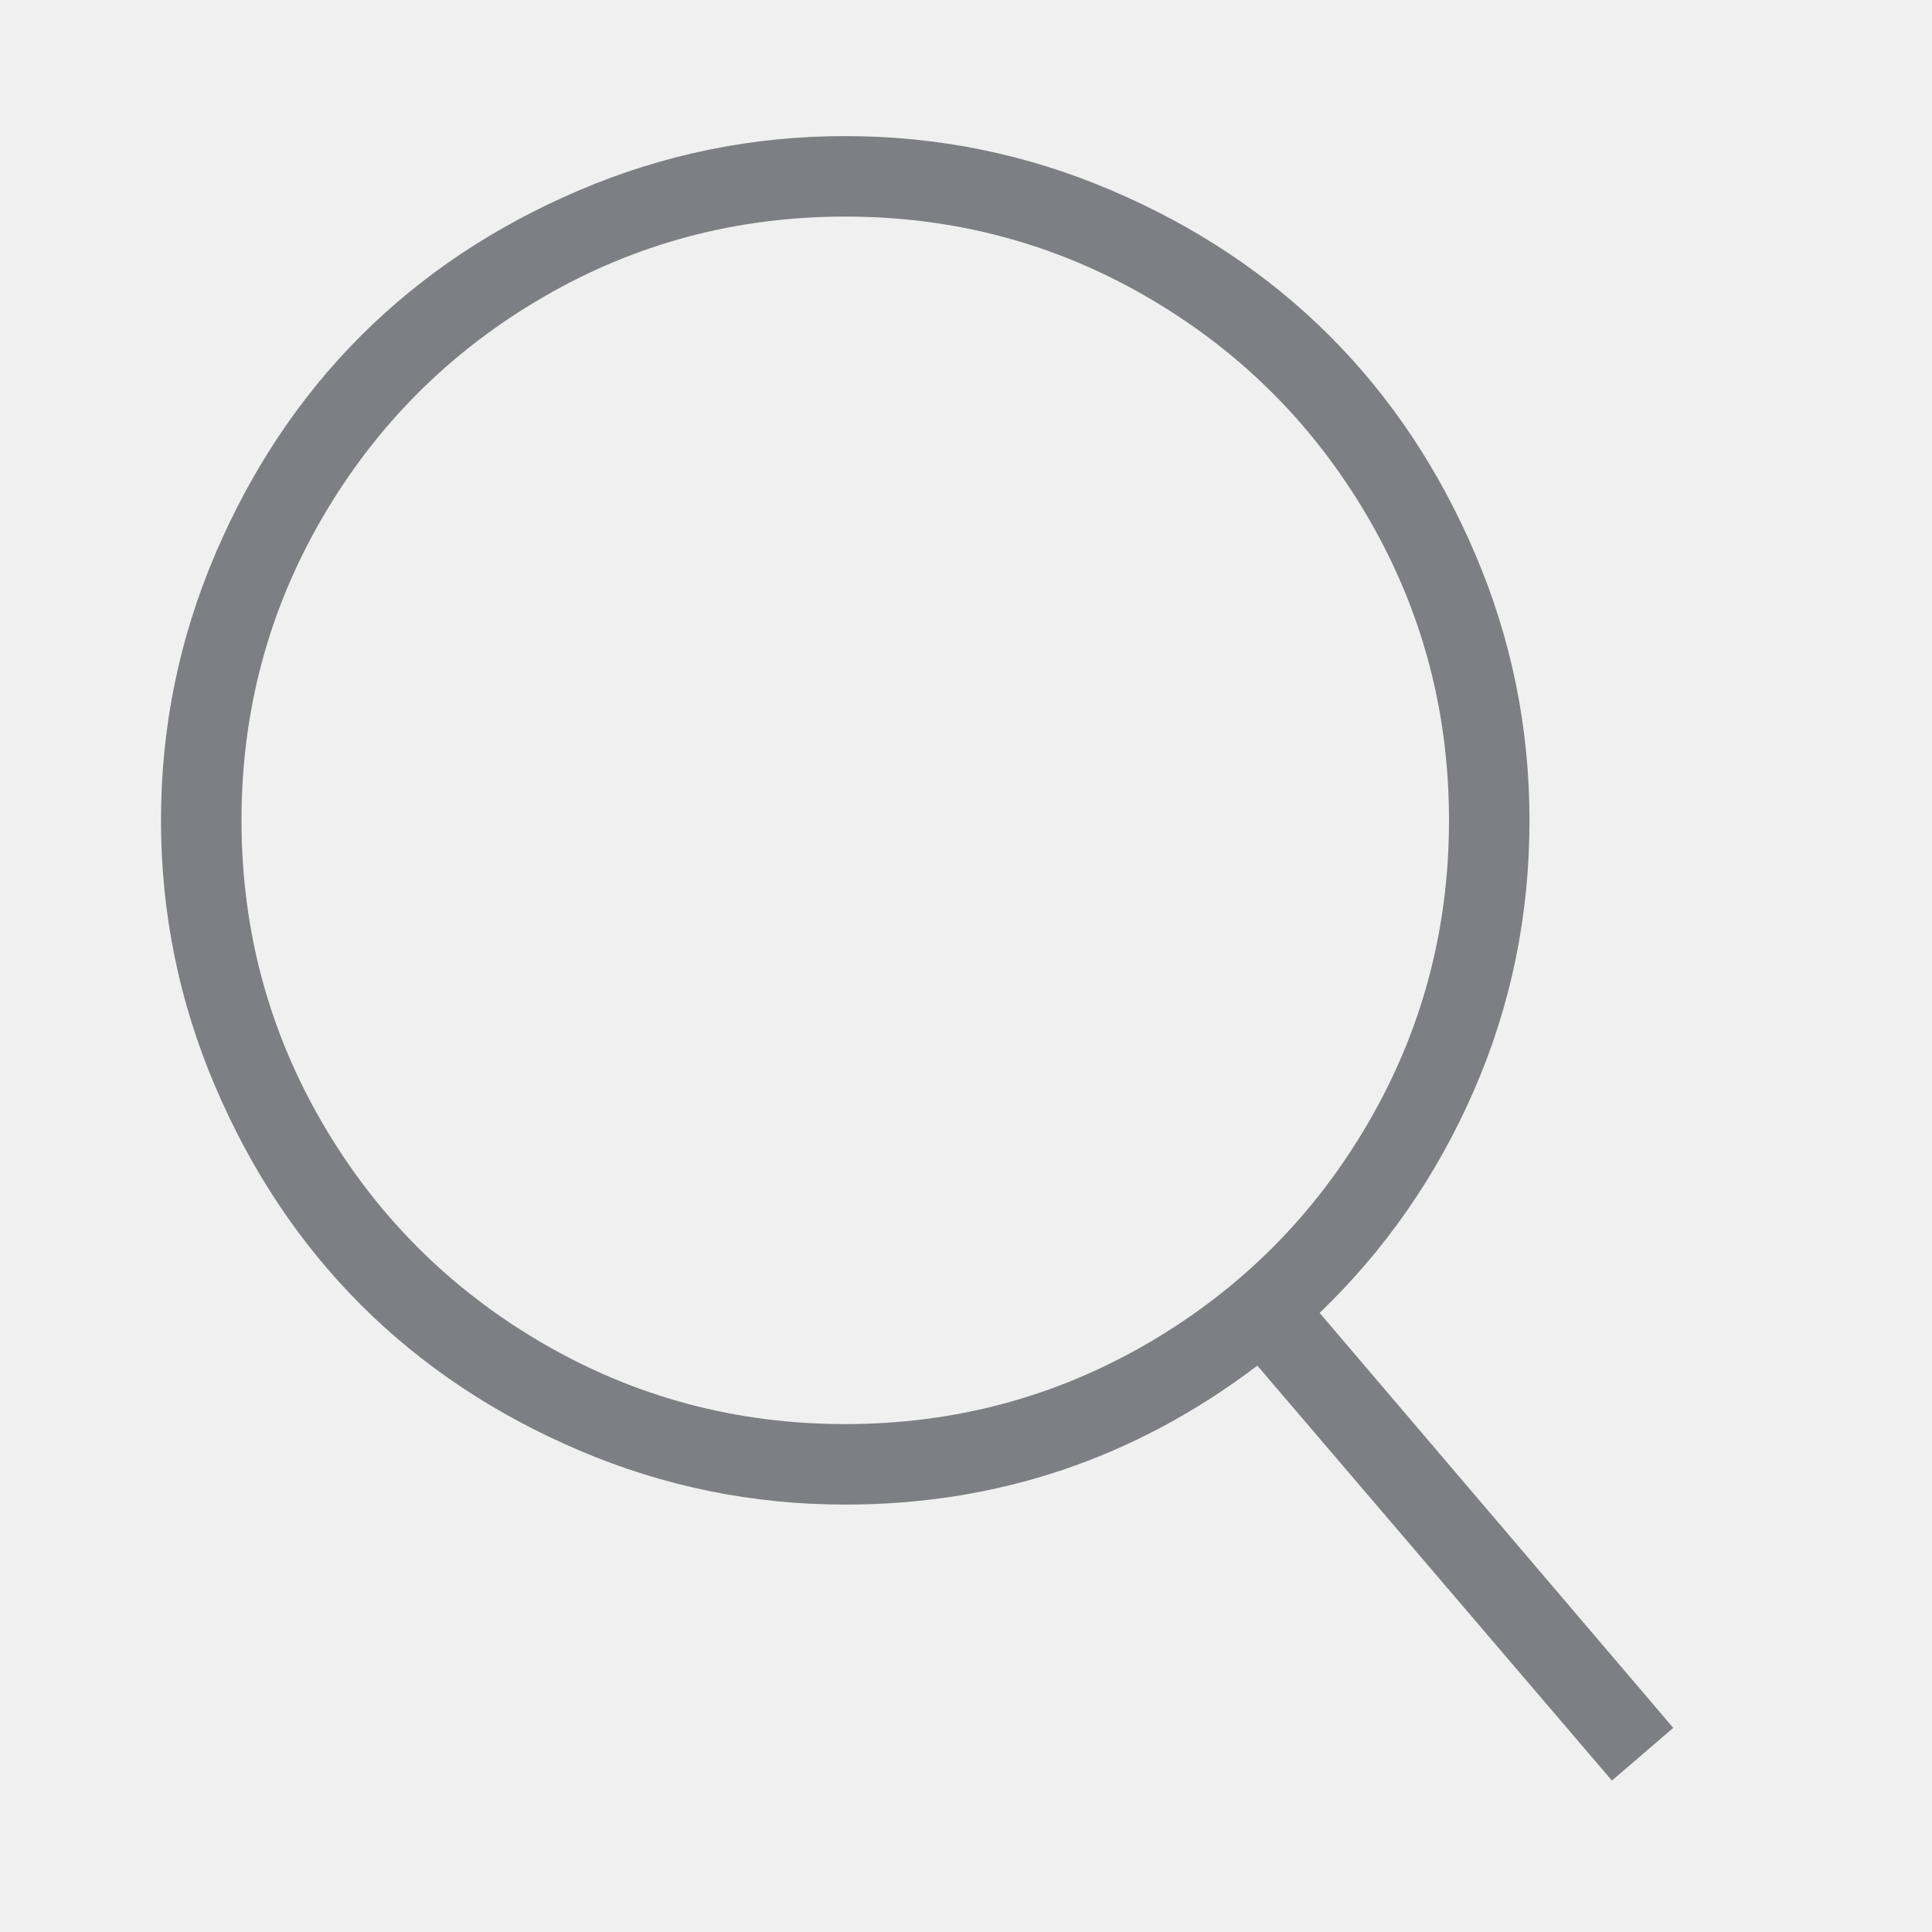
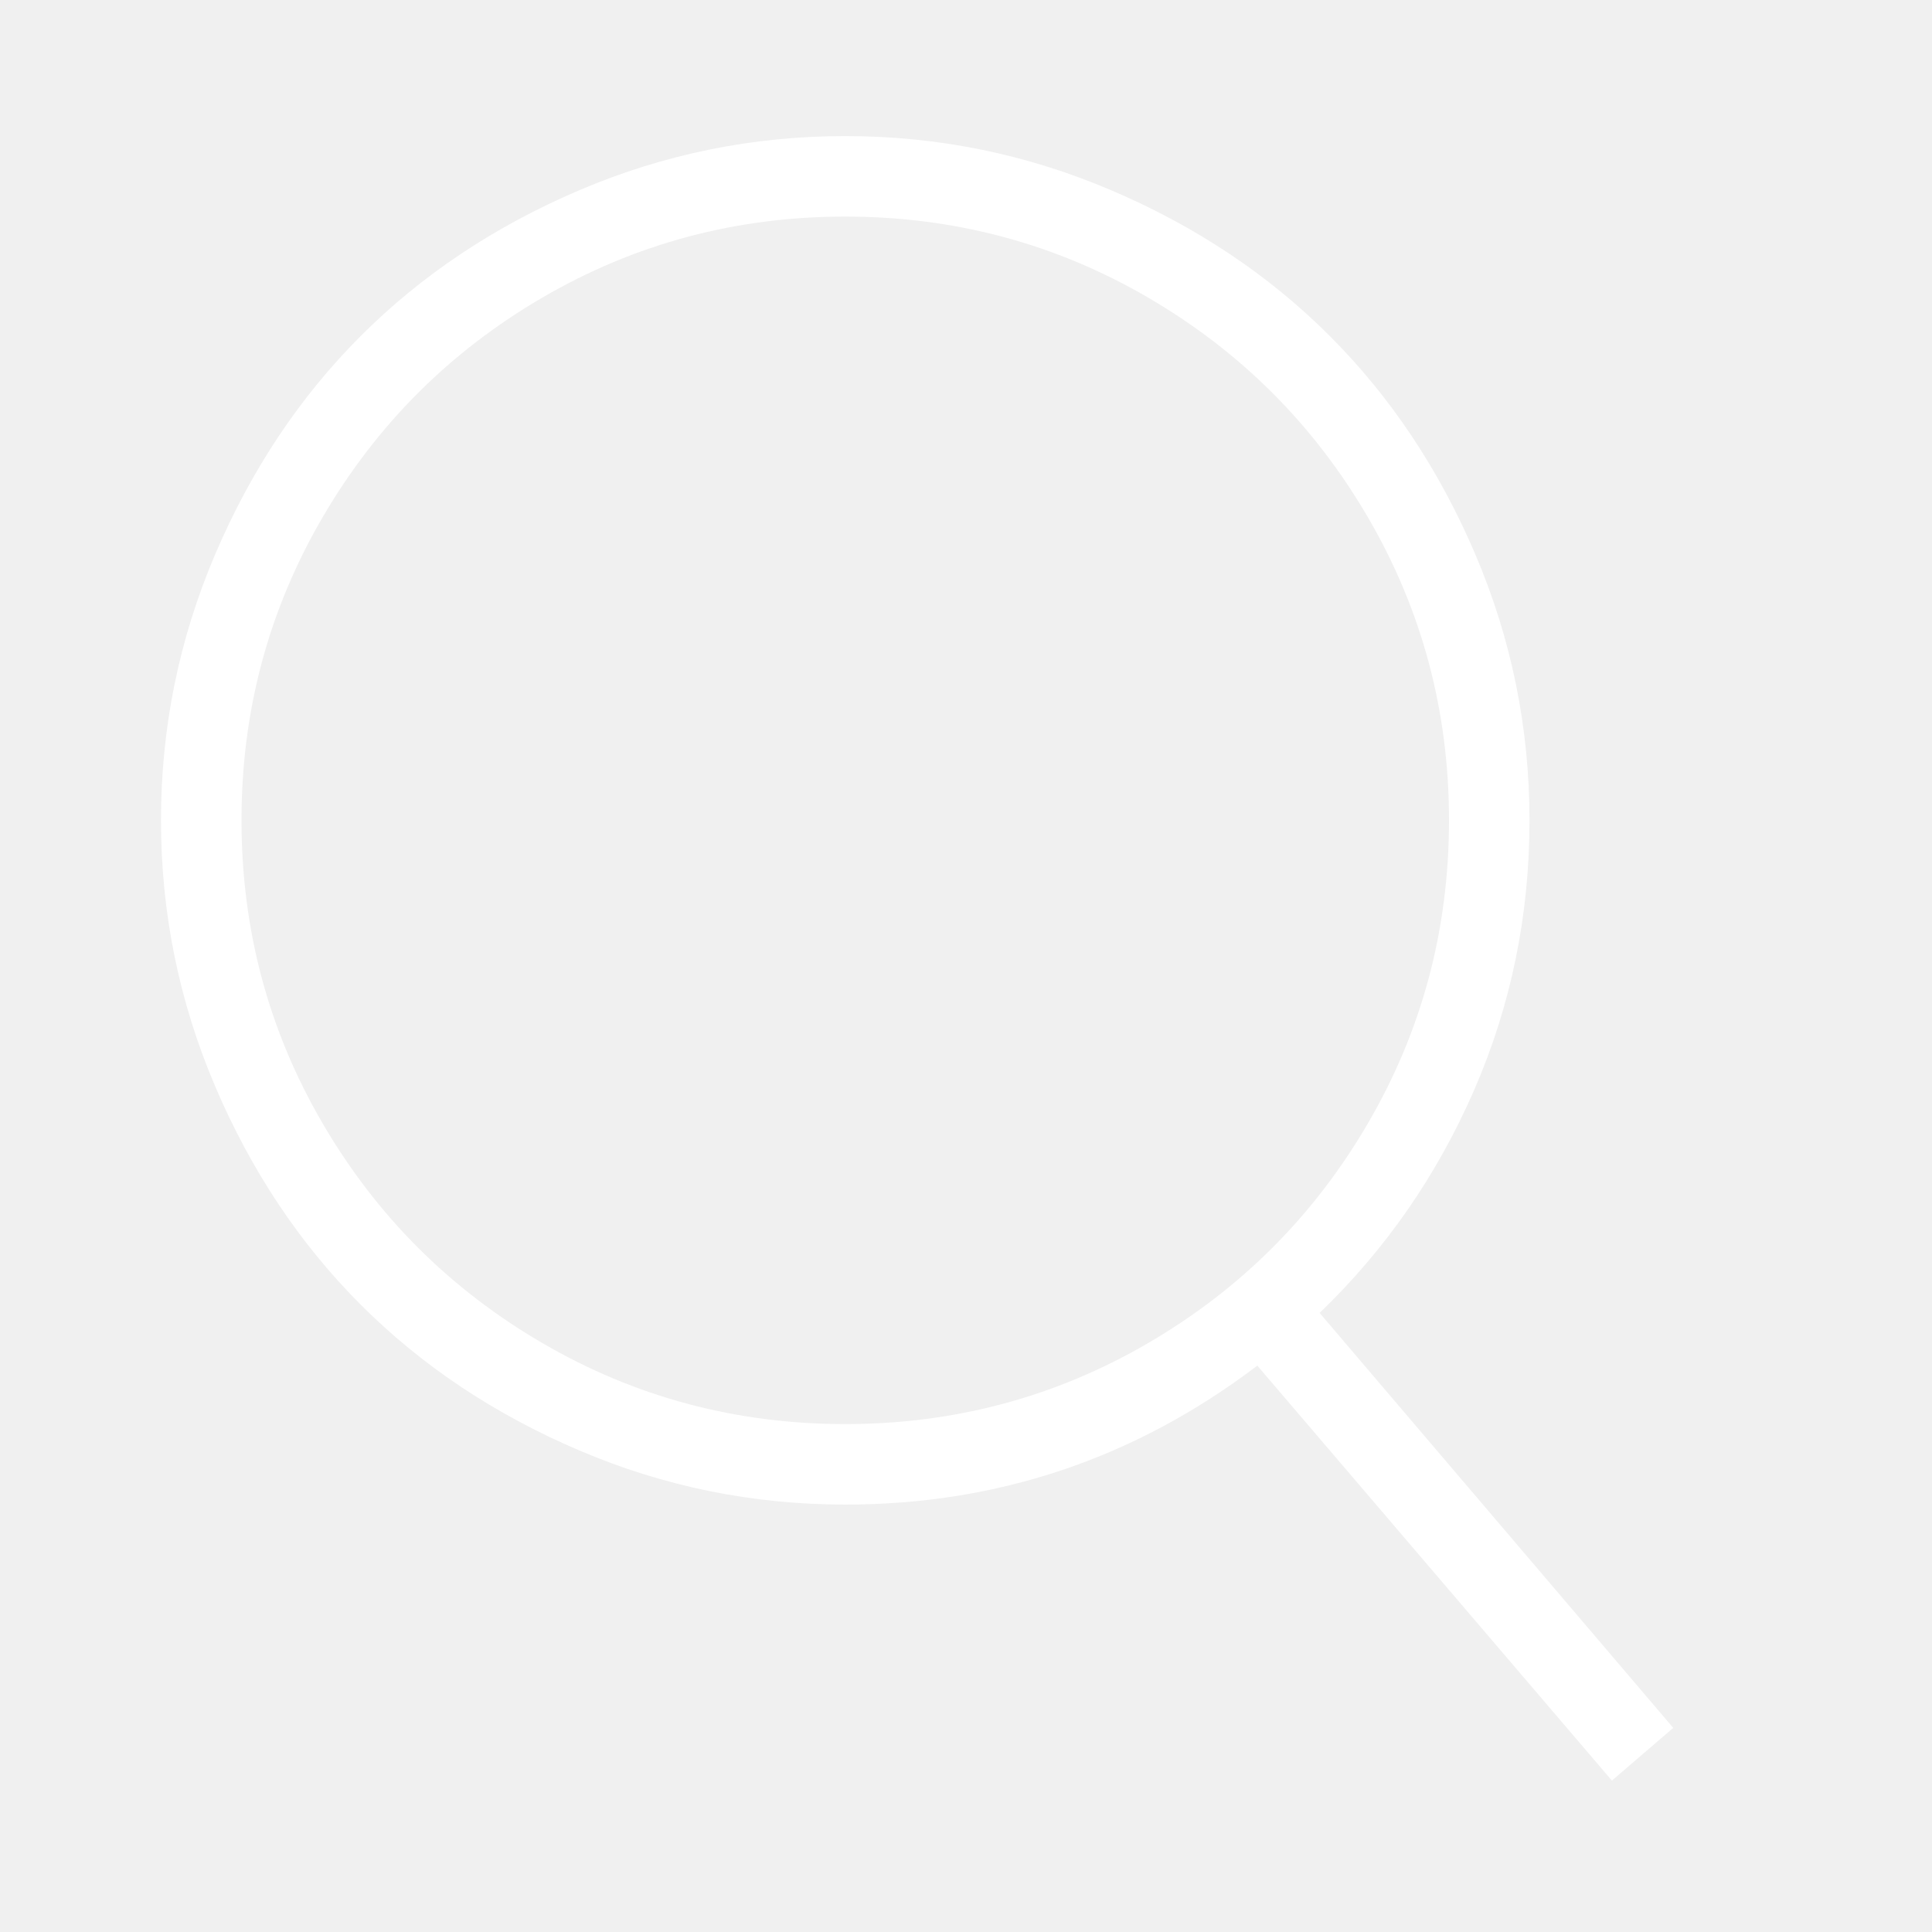
<svg xmlns="http://www.w3.org/2000/svg" viewBox="0 0 512 512">
-   <path d="M349.714 347.937l93.714 109.969-16.254 13.969-93.969-109.969q-48.508 36.825-109.207 36.825-36.826 0-70.476-14.349t-57.905-38.603-38.603-57.905-14.349-70.476 14.349-70.476 38.603-57.905 57.905-38.603 70.476-14.349 70.476 14.349 57.905 38.603 38.603 57.905 14.349 70.476q0 37.841-14.73 71.619t-40.889 58.921zM224 377.397q43.428 0 80.254-21.461t58.286-58.286 21.461-80.254-21.461-80.254-58.286-58.285-80.254-21.46-80.254 21.46-58.285 58.285-21.46 80.254 21.46 80.254 58.285 58.286 80.254 21.461z" fill="#7D7F84" fill-rule="evenodd" />
+   <path d="M349.714 347.937l93.714 109.969-16.254 13.969-93.969-109.969q-48.508 36.825-109.207 36.825-36.826 0-70.476-14.349t-57.905-38.603-38.603-57.905-14.349-70.476 14.349-70.476 38.603-57.905 57.905-38.603 70.476-14.349 70.476 14.349 57.905 38.603 38.603 57.905 14.349 70.476q0 37.841-14.73 71.619t-40.889 58.921zM224 377.397q43.428 0 80.254-21.461t58.286-58.286 21.461-80.254-21.461-80.254-58.286-58.285-80.254-21.46-80.254 21.46-58.285 58.285-21.46 80.254 21.46 80.254 58.285 58.286 80.254 21.461z" fill="#ffffff" fill-rule="evenodd" />
</svg>
